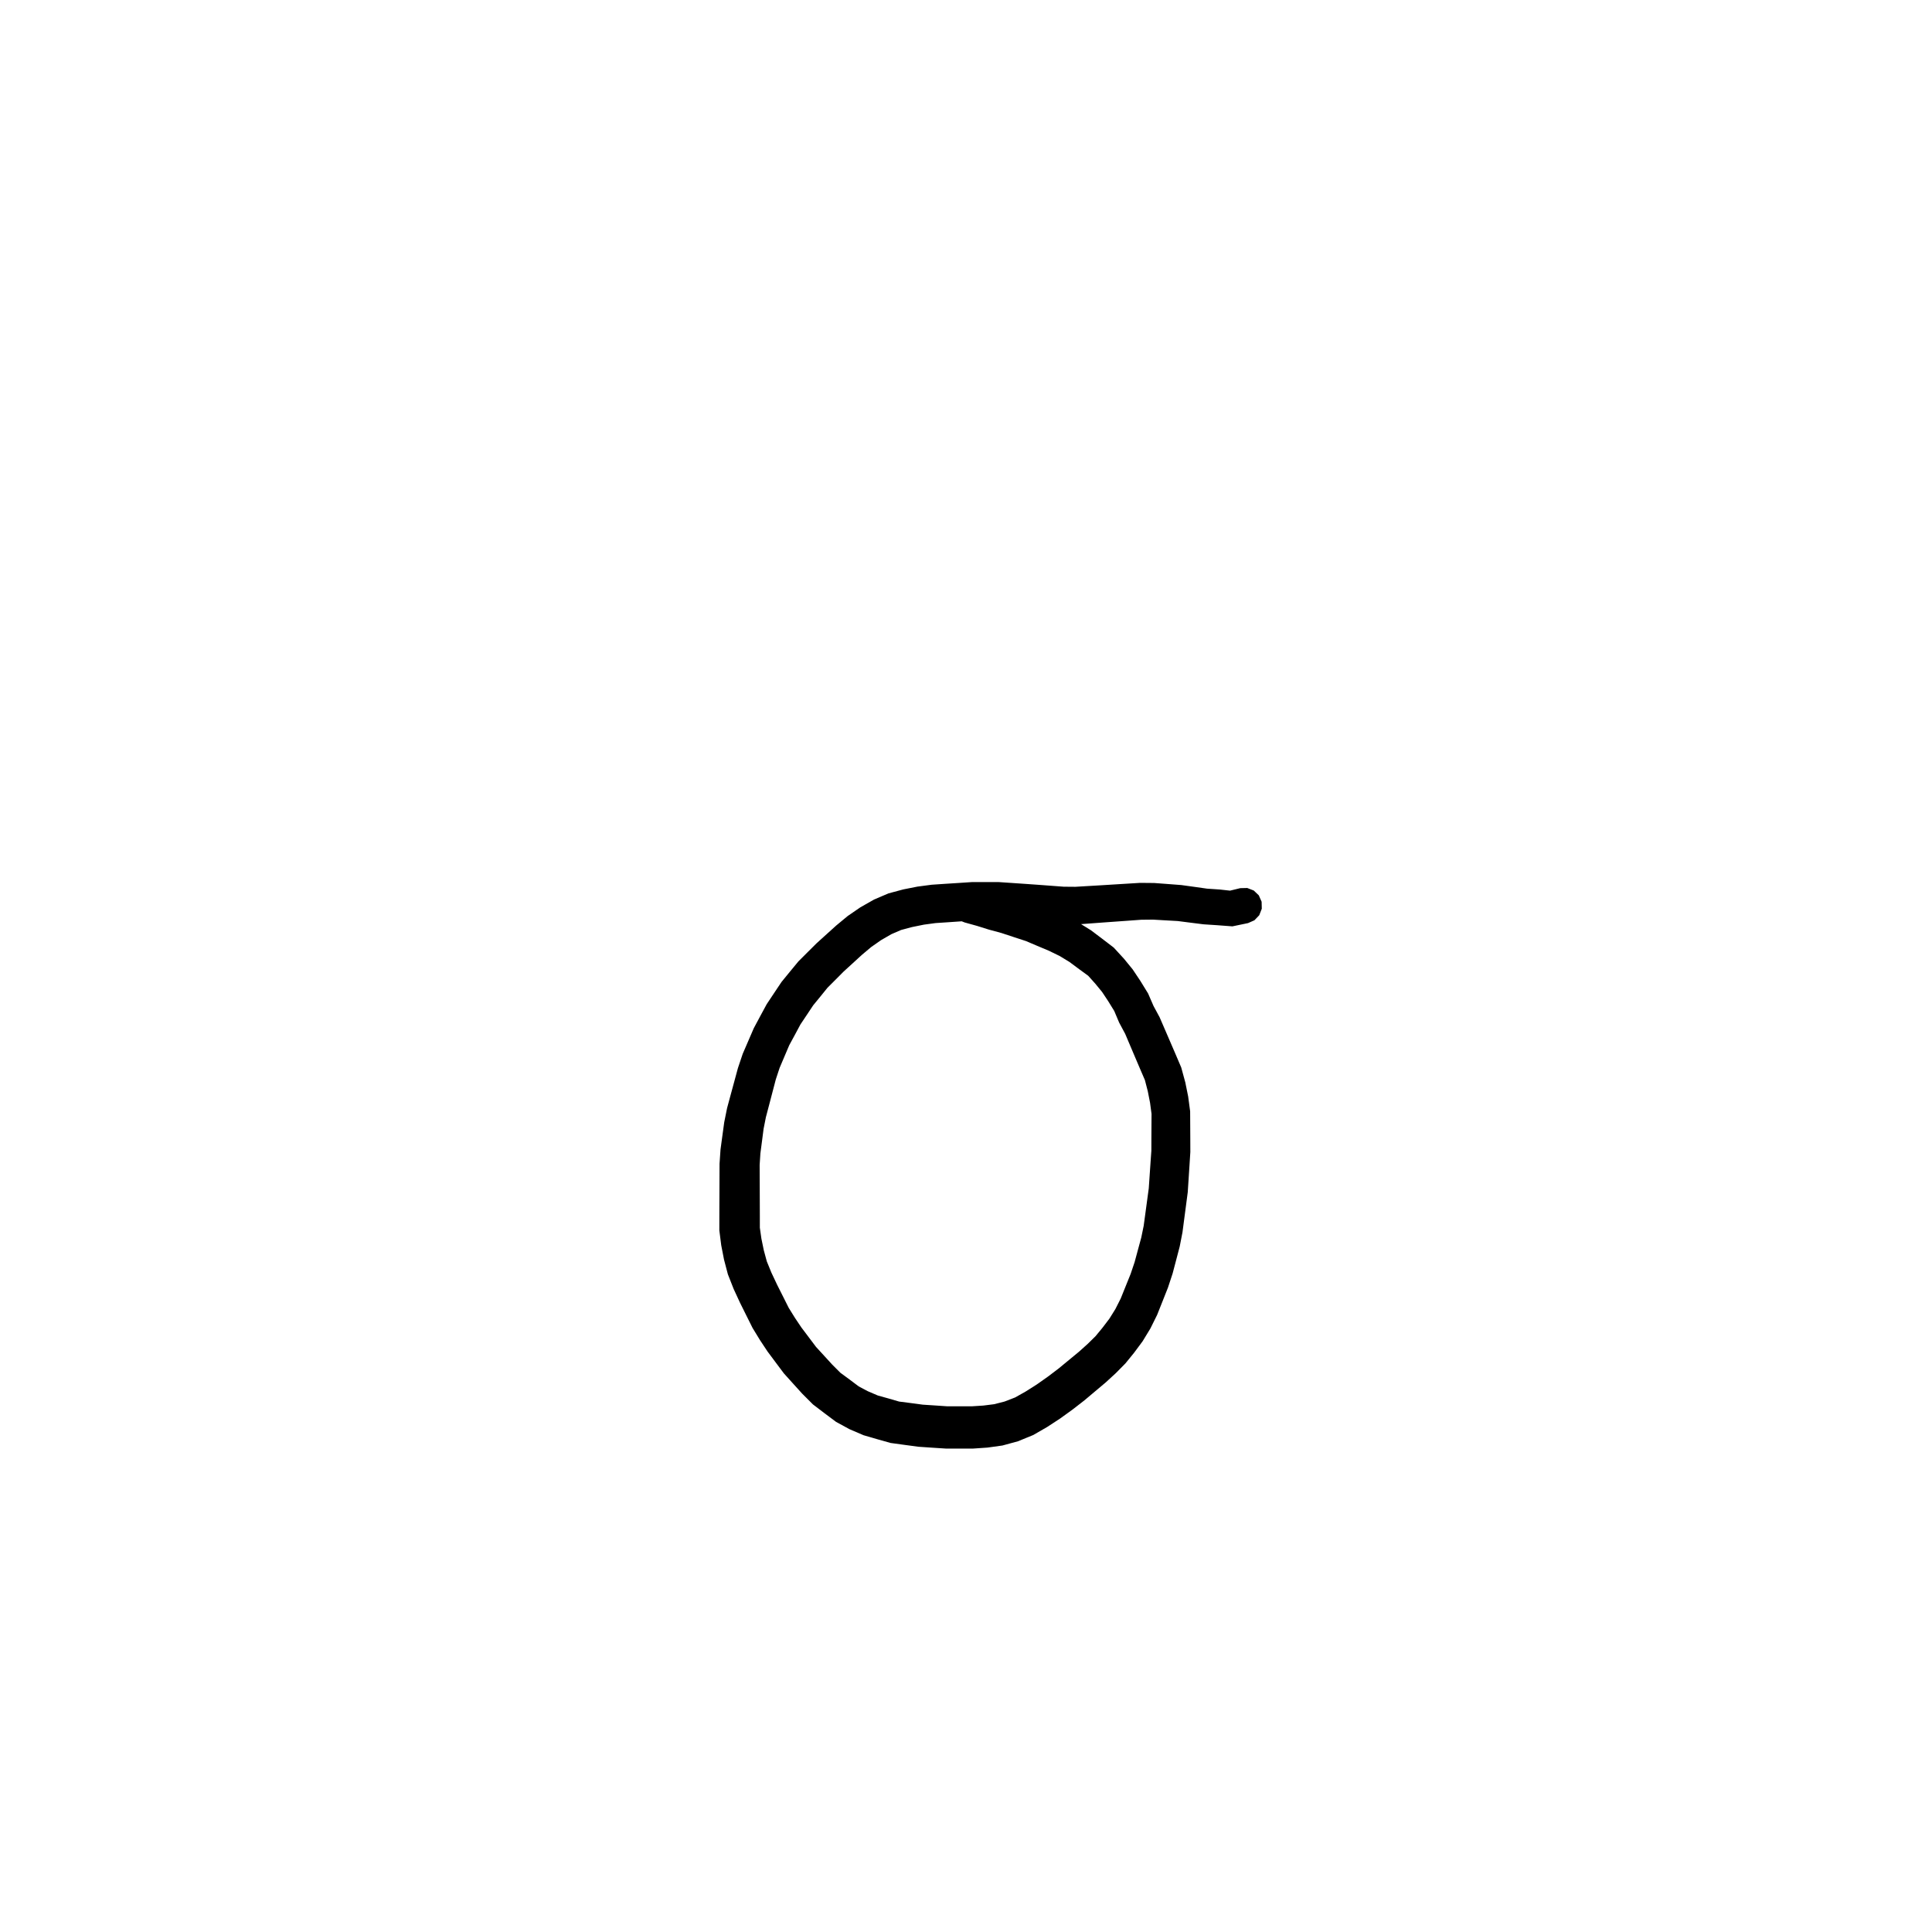
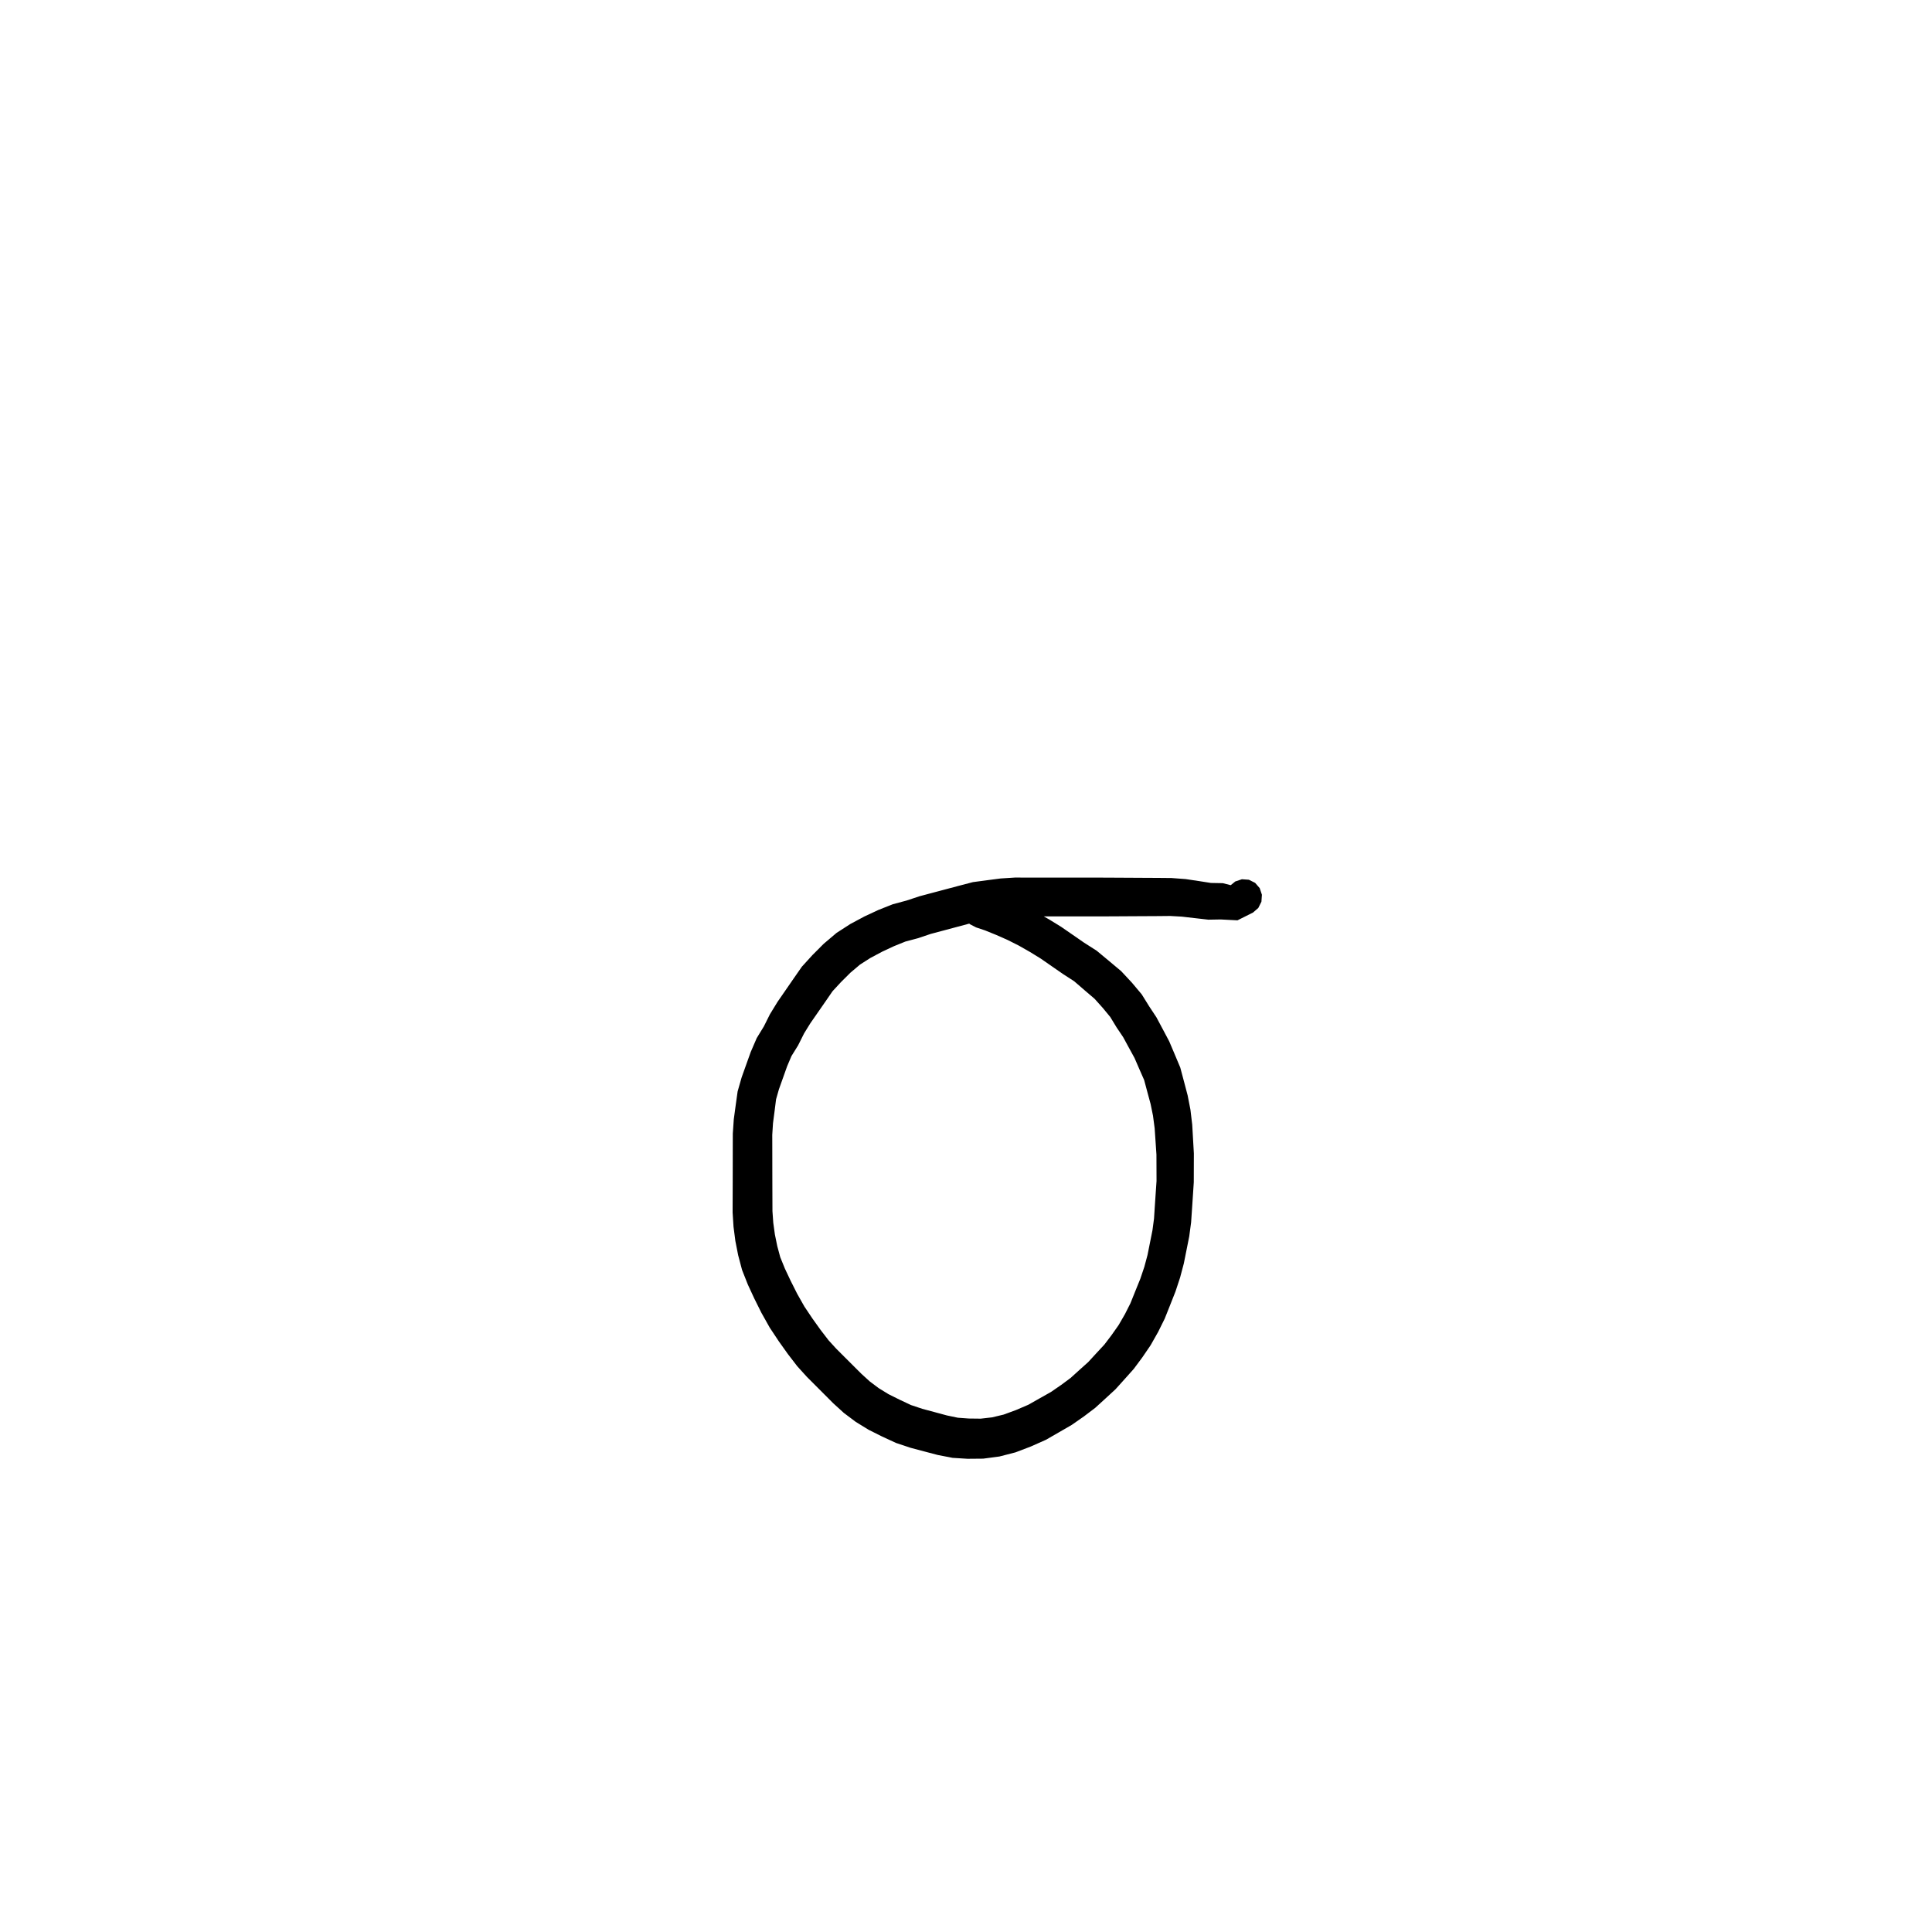
<svg xmlns="http://www.w3.org/2000/svg" viewBox="0 0 300 300" width="300" height="300">
-   <path d="M 192.589 137.912 L 190.998 138.299 L 189.39 138.122 L 187.442 137.991 L 185.526 137.719 L 183.427 137.43 L 181.326 137.269 L 179.224 137.112 L 177.025 137.092 L 174.92 137.222 L 172.911 137.345 L 170.901 137.47 L 168.891 137.588 L 166.978 137.702 L 165.165 137.687 L 163.255 137.543 L 161.247 137.394 L 159.238 137.251 L 157.23 137.114 L 155.122 136.972 L 153.013 136.965 L 150.905 136.97 L 148.797 137.11 L 146.788 137.238 L 144.68 137.38 L 142.476 137.67 L 140.278 138.104 L 137.971 138.721 L 135.731 139.677 L 133.596 140.888 L 131.632 142.238 L 129.867 143.698 L 128.339 145.077 L 126.811 146.461 L 125.415 147.848 L 123.968 149.295 L 122.66 150.88 L 121.36 152.47 L 120.204 154.199 L 119.054 155.928 L 118.046 157.793 L 117.048 159.658 L 116.186 161.653 L 115.326 163.645 L 114.582 165.859 L 114.014 167.957 L 113.468 169.963 L 112.901 172.065 L 112.457 174.267 L 112.168 176.375 L 111.882 178.485 L 111.73 180.7 L 111.723 182.812 L 111.715 184.821 L 111.707 186.83 L 111.701 188.839 L 111.699 191.058 L 111.994 193.377 L 112.424 195.587 L 113.028 197.882 L 113.922 200.154 L 114.907 202.285 L 115.859 204.202 L 116.857 206.203 L 118.027 208.118 L 119.178 209.854 L 120.431 211.535 L 121.726 213.265 L 123.162 214.857 L 124.551 216.392 L 126.237 218.079 L 128.021 219.439 L 129.823 220.788 L 131.906 221.922 L 134.099 222.863 L 136.175 223.467 L 138.286 224.062 L 140.526 224.37 L 142.642 224.652 L 144.759 224.796 L 146.877 224.934 L 148.996 224.936 L 151.114 224.933 L 153.34 224.78 L 155.664 224.457 L 158.061 223.803 L 160.448 222.827 L 162.587 221.592 L 164.59 220.286 L 166.565 218.86 L 168.394 217.44 L 170.043 216.051 L 171.695 214.662 L 173.266 213.219 L 174.761 211.704 L 176.102 210.053 L 177.423 208.272 L 178.632 206.286 L 179.681 204.17 L 180.527 202.041 L 181.358 199.946 L 182.079 197.76 L 182.634 195.658 L 183.185 193.553 L 183.615 191.35 L 183.891 189.242 L 184.156 187.233 L 184.433 185.124 L 184.571 183.015 L 184.7 181.005 L 184.834 178.896 L 184.828 176.786 L 184.817 174.777 L 184.805 172.568 L 184.498 170.266 L 184.053 168.07 L 183.425 165.768 L 182.54 163.691 L 181.733 161.818 L 180.923 159.945 L 180.062 157.954 L 179.122 156.214 L 178.273 154.263 L 177.062 152.293 L 175.878 150.522 L 174.533 148.875 L 172.946 147.146 L 171.13 145.755 L 169.417 144.462 L 167.452 143.242 L 165.392 142.191 L 163.441 141.34 L 161.45 140.481 L 159.328 139.761 L 157.234 139.055 L 155.158 138.51 L 153.256 138.018 L 151.322 137.564 L 149.759 137.284 L 148.678 137.195 L 147.646 137.526 L 146.819 138.228 L 146.324 139.192 L 146.235 140.273 L 146.566 141.305 L 147.268 142.132 L 148.232 142.627 L 149.794 143.239 L 151.7 143.768 L 153.547 144.347 L 155.489 144.873 L 157.413 145.507 L 159.309 146.127 L 161.068 146.875 L 162.867 147.63 L 164.557 148.454 L 166.074 149.378 L 167.575 150.495 L 168.974 151.515 L 170.066 152.732 L 171.131 154.031 L 172.09 155.475 L 173.021 156.987 L 173.78 158.786 L 174.715 160.528 L 175.46 162.287 L 176.258 164.164 L 177.058 166.041 L 177.78 167.714 L 178.224 169.43 L 178.582 171.252 L 178.811 172.968 L 178.799 174.777 L 178.788 176.786 L 178.782 178.694 L 178.648 180.602 L 178.51 182.61 L 178.38 184.519 L 178.121 186.428 L 177.85 188.437 L 177.59 190.346 L 177.217 192.161 L 176.697 194.074 L 176.18 195.99 L 175.562 197.821 L 174.785 199.744 L 174.024 201.634 L 173.198 203.267 L 172.265 204.764 L 171.175 206.197 L 170.105 207.492 L 168.921 208.656 L 167.547 209.892 L 165.984 211.181 L 164.419 212.471 L 162.765 213.729 L 160.99 214.981 L 159.244 216.087 L 157.632 216.994 L 156.002 217.626 L 154.381 218.043 L 152.687 218.256 L 150.895 218.371 L 148.996 218.368 L 147.096 218.37 L 145.196 218.24 L 143.296 218.116 L 141.394 217.862 L 139.616 217.634 L 137.977 217.158 L 136.303 216.691 L 134.746 216.024 L 133.346 215.283 L 131.935 214.221 L 130.504 213.171 L 129.244 211.912 L 127.954 210.5 L 126.711 209.146 L 125.595 207.662 L 124.438 206.128 L 123.446 204.65 L 122.473 203.083 L 121.596 201.334 L 120.673 199.501 L 119.783 197.614 L 119.07 195.868 L 118.603 194.145 L 118.23 192.337 L 117.988 190.639 L 117.987 188.839 L 117.98 186.83 L 117.973 184.821 L 117.964 182.812 L 117.957 180.907 L 118.073 179.104 L 118.323 177.196 L 118.57 175.286 L 118.929 173.471 L 119.434 171.554 L 119.96 169.543 L 120.463 167.623 L 121.058 165.819 L 121.805 164.061 L 122.55 162.307 L 123.427 160.69 L 124.294 159.072 L 125.287 157.587 L 126.274 156.102 L 127.385 154.745 L 128.487 153.384 L 129.719 152.152 L 131.001 150.86 L 132.42 149.566 L 133.839 148.266 L 135.288 147.048 L 136.806 145.987 L 138.42 145.055 L 139.931 144.404 L 141.642 143.949 L 143.461 143.58 L 145.275 143.334 L 147.186 143.208 L 149.194 143.069 L 151.104 142.941 L 153.013 142.945 L 154.923 142.939 L 156.833 143.065 L 158.842 143.195 L 160.852 143.32 L 162.862 143.439 L 164.969 143.563 L 167.173 143.548 L 169.278 143.394 L 171.286 143.245 L 173.295 143.101 L 175.303 142.957 L 177.216 142.818 L 179.035 142.799 L 180.95 142.91 L 182.868 143.017 L 184.787 143.263 L 186.888 143.527 L 188.959 143.663 L 191.368 143.844 L 193.795 143.338 L 194.787 142.9 L 195.536 142.117 L 195.929 141.106 L 195.905 140.022 L 195.467 139.03 L 194.684 138.281 L 193.673 137.888 Z" fill="black" fill-rule="nonzero" />
+   <path d="M 191.813 136.873 L 191.105 137.45 L 189.876 137.138 L 188.031 137.104 L 186.209 136.818 L 184.109 136.504 L 181.906 136.339 L 179.799 136.32 L 177.79 136.31 L 175.781 136.299 L 173.772 136.288 L 171.763 136.277 L 169.754 136.273 L 167.746 136.273 L 165.737 136.273 L 163.728 136.273 L 161.719 136.272 L 159.71 136.271 L 157.6 136.266 L 155.391 136.407 L 153.282 136.681 L 151.078 136.975 L 148.88 137.548 L 146.871 138.082 L 144.862 138.616 L 142.762 139.176 L 140.752 139.842 L 138.653 140.402 L 136.394 141.298 L 134.233 142.306 L 132.045 143.475 L 129.897 144.862 L 127.909 146.546 L 126.168 148.291 L 124.516 150.104 L 123.187 152.016 L 121.984 153.759 L 120.735 155.568 L 119.552 157.497 L 118.616 159.373 L 117.505 161.191 L 116.571 163.354 L 115.868 165.318 L 115.165 167.284 L 114.539 169.472 L 114.228 171.695 L 113.942 173.803 L 113.79 176.014 L 113.784 178.125 L 113.781 180.134 L 113.778 182.143 L 113.773 184.152 L 113.766 186.161 L 113.759 188.273 L 113.9 190.487 L 114.187 192.699 L 114.62 194.905 L 115.226 197.194 L 116.121 199.46 L 117.107 201.59 L 118.227 203.842 L 119.524 206.155 L 120.953 208.308 L 122.353 210.271 L 123.803 212.155 L 125.28 213.785 L 126.672 215.18 L 128.01 216.521 L 129.403 217.916 L 131.041 219.406 L 132.884 220.789 L 134.868 222.009 L 136.905 223.029 L 139.115 224.053 L 141.391 224.813 L 143.495 225.371 L 145.601 225.925 L 147.911 226.374 L 150.234 226.519 L 152.672 226.498 L 155.19 226.164 L 157.68 225.523 L 160.057 224.617 L 162.41 223.571 L 164.429 222.41 L 166.41 221.264 L 168.302 219.947 L 170.063 218.613 L 171.639 217.175 L 173.208 215.731 L 174.636 214.146 L 176.056 212.556 L 177.371 210.785 L 178.667 208.885 L 179.832 206.827 L 180.854 204.765 L 181.699 202.644 L 182.526 200.553 L 183.244 198.377 L 183.823 196.193 L 184.243 194.094 L 184.663 191.994 L 184.956 189.797 L 185.099 187.693 L 185.232 185.684 L 185.37 183.575 L 185.376 181.339 L 185.383 179.106 L 185.255 176.872 L 185.127 174.637 L 184.848 172.299 L 184.416 170.088 L 183.863 167.988 L 183.274 165.774 L 182.401 163.694 L 181.553 161.695 L 180.563 159.829 L 179.566 157.962 L 178.452 156.278 L 177.286 154.402 L 175.757 152.582 L 174.092 150.797 L 172.202 149.213 L 170.302 147.634 L 168.301 146.354 L 166.602 145.178 L 164.796 143.931 L 162.945 142.791 L 160.961 141.656 L 158.934 140.647 L 156.932 139.813 L 154.852 139.009 L 153.119 138.582 L 152.022 138.492 L 150.974 138.828 L 150.134 139.54 L 149.631 140.52 L 149.541 141.617 L 149.877 142.665 L 150.59 143.504 L 151.569 144.007 L 152.961 144.473 L 154.719 145.187 L 156.468 145.96 L 158.191 146.827 L 159.957 147.834 L 161.588 148.837 L 163.264 150 L 165.047 151.235 L 166.796 152.366 L 168.378 153.733 L 169.971 155.096 L 171.252 156.525 L 172.401 157.919 L 173.378 159.525 L 174.408 161.056 L 175.285 162.671 L 176.17 164.287 L 176.929 166.039 L 177.664 167.708 L 178.146 169.512 L 178.665 171.43 L 179.035 173.237 L 179.293 175.184 L 179.433 177.236 L 179.572 179.287 L 179.579 181.339 L 179.586 183.389 L 179.455 185.299 L 179.32 187.307 L 179.196 189.221 L 178.953 191.042 L 178.569 192.959 L 178.186 194.878 L 177.693 196.712 L 177.073 198.554 L 176.292 200.481 L 175.53 202.378 L 174.677 204.066 L 173.699 205.757 L 172.585 207.34 L 171.489 208.783 L 170.23 210.14 L 168.979 211.501 L 167.602 212.736 L 166.232 213.976 L 164.778 215.053 L 163.188 216.147 L 161.42 217.144 L 159.688 218.126 L 157.756 218.954 L 155.847 219.656 L 154.051 220.086 L 152.284 220.288 L 150.436 220.267 L 148.741 220.144 L 147.033 219.789 L 145.121 219.272 L 143.207 218.759 L 141.465 218.179 L 139.657 217.328 L 137.944 216.473 L 136.446 215.551 L 135.075 214.523 L 133.767 213.334 L 132.481 212.051 L 131.14 210.713 L 129.854 209.429 L 128.653 208.113 L 127.424 206.515 L 126.145 204.727 L 124.896 202.863 L 123.782 200.891 L 122.759 198.856 L 121.87 196.969 L 121.158 195.217 L 120.692 193.488 L 120.322 191.676 L 120.073 189.87 L 119.946 188.067 L 119.939 186.161 L 119.932 184.152 L 119.927 182.143 L 119.924 180.134 L 119.921 178.125 L 119.916 176.218 L 120.031 174.412 L 120.281 172.502 L 120.506 170.707 L 120.951 169.144 L 121.587 167.36 L 122.223 165.574 L 122.897 163.987 L 123.928 162.324 L 124.867 160.45 L 125.827 158.897 L 126.989 157.223 L 128.197 155.484 L 129.278 153.914 L 130.574 152.513 L 132.047 151.044 L 133.541 149.781 L 135.142 148.757 L 136.972 147.783 L 138.829 146.916 L 140.588 146.205 L 142.507 145.694 L 144.515 145.021 L 146.433 144.509 L 148.442 143.972 L 150.45 143.434 L 152.27 142.936 L 154.084 142.694 L 155.993 142.432 L 157.802 142.305 L 159.71 142.301 L 161.719 142.299 L 163.728 142.299 L 165.737 142.299 L 167.746 142.299 L 169.754 142.298 L 171.763 142.294 L 173.772 142.284 L 175.781 142.272 L 177.79 142.262 L 179.799 142.251 L 181.71 142.232 L 183.525 142.335 L 185.443 142.557 L 187.638 142.807 L 189.544 142.773 L 192.154 142.908 L 194.571 141.698 L 195.389 140.987 L 195.873 140.017 L 195.949 138.935 L 195.605 137.907 L 194.893 137.089 L 193.923 136.605 L 192.842 136.529 Z" fill="black" fill-rule="nonzero" />
</svg>
